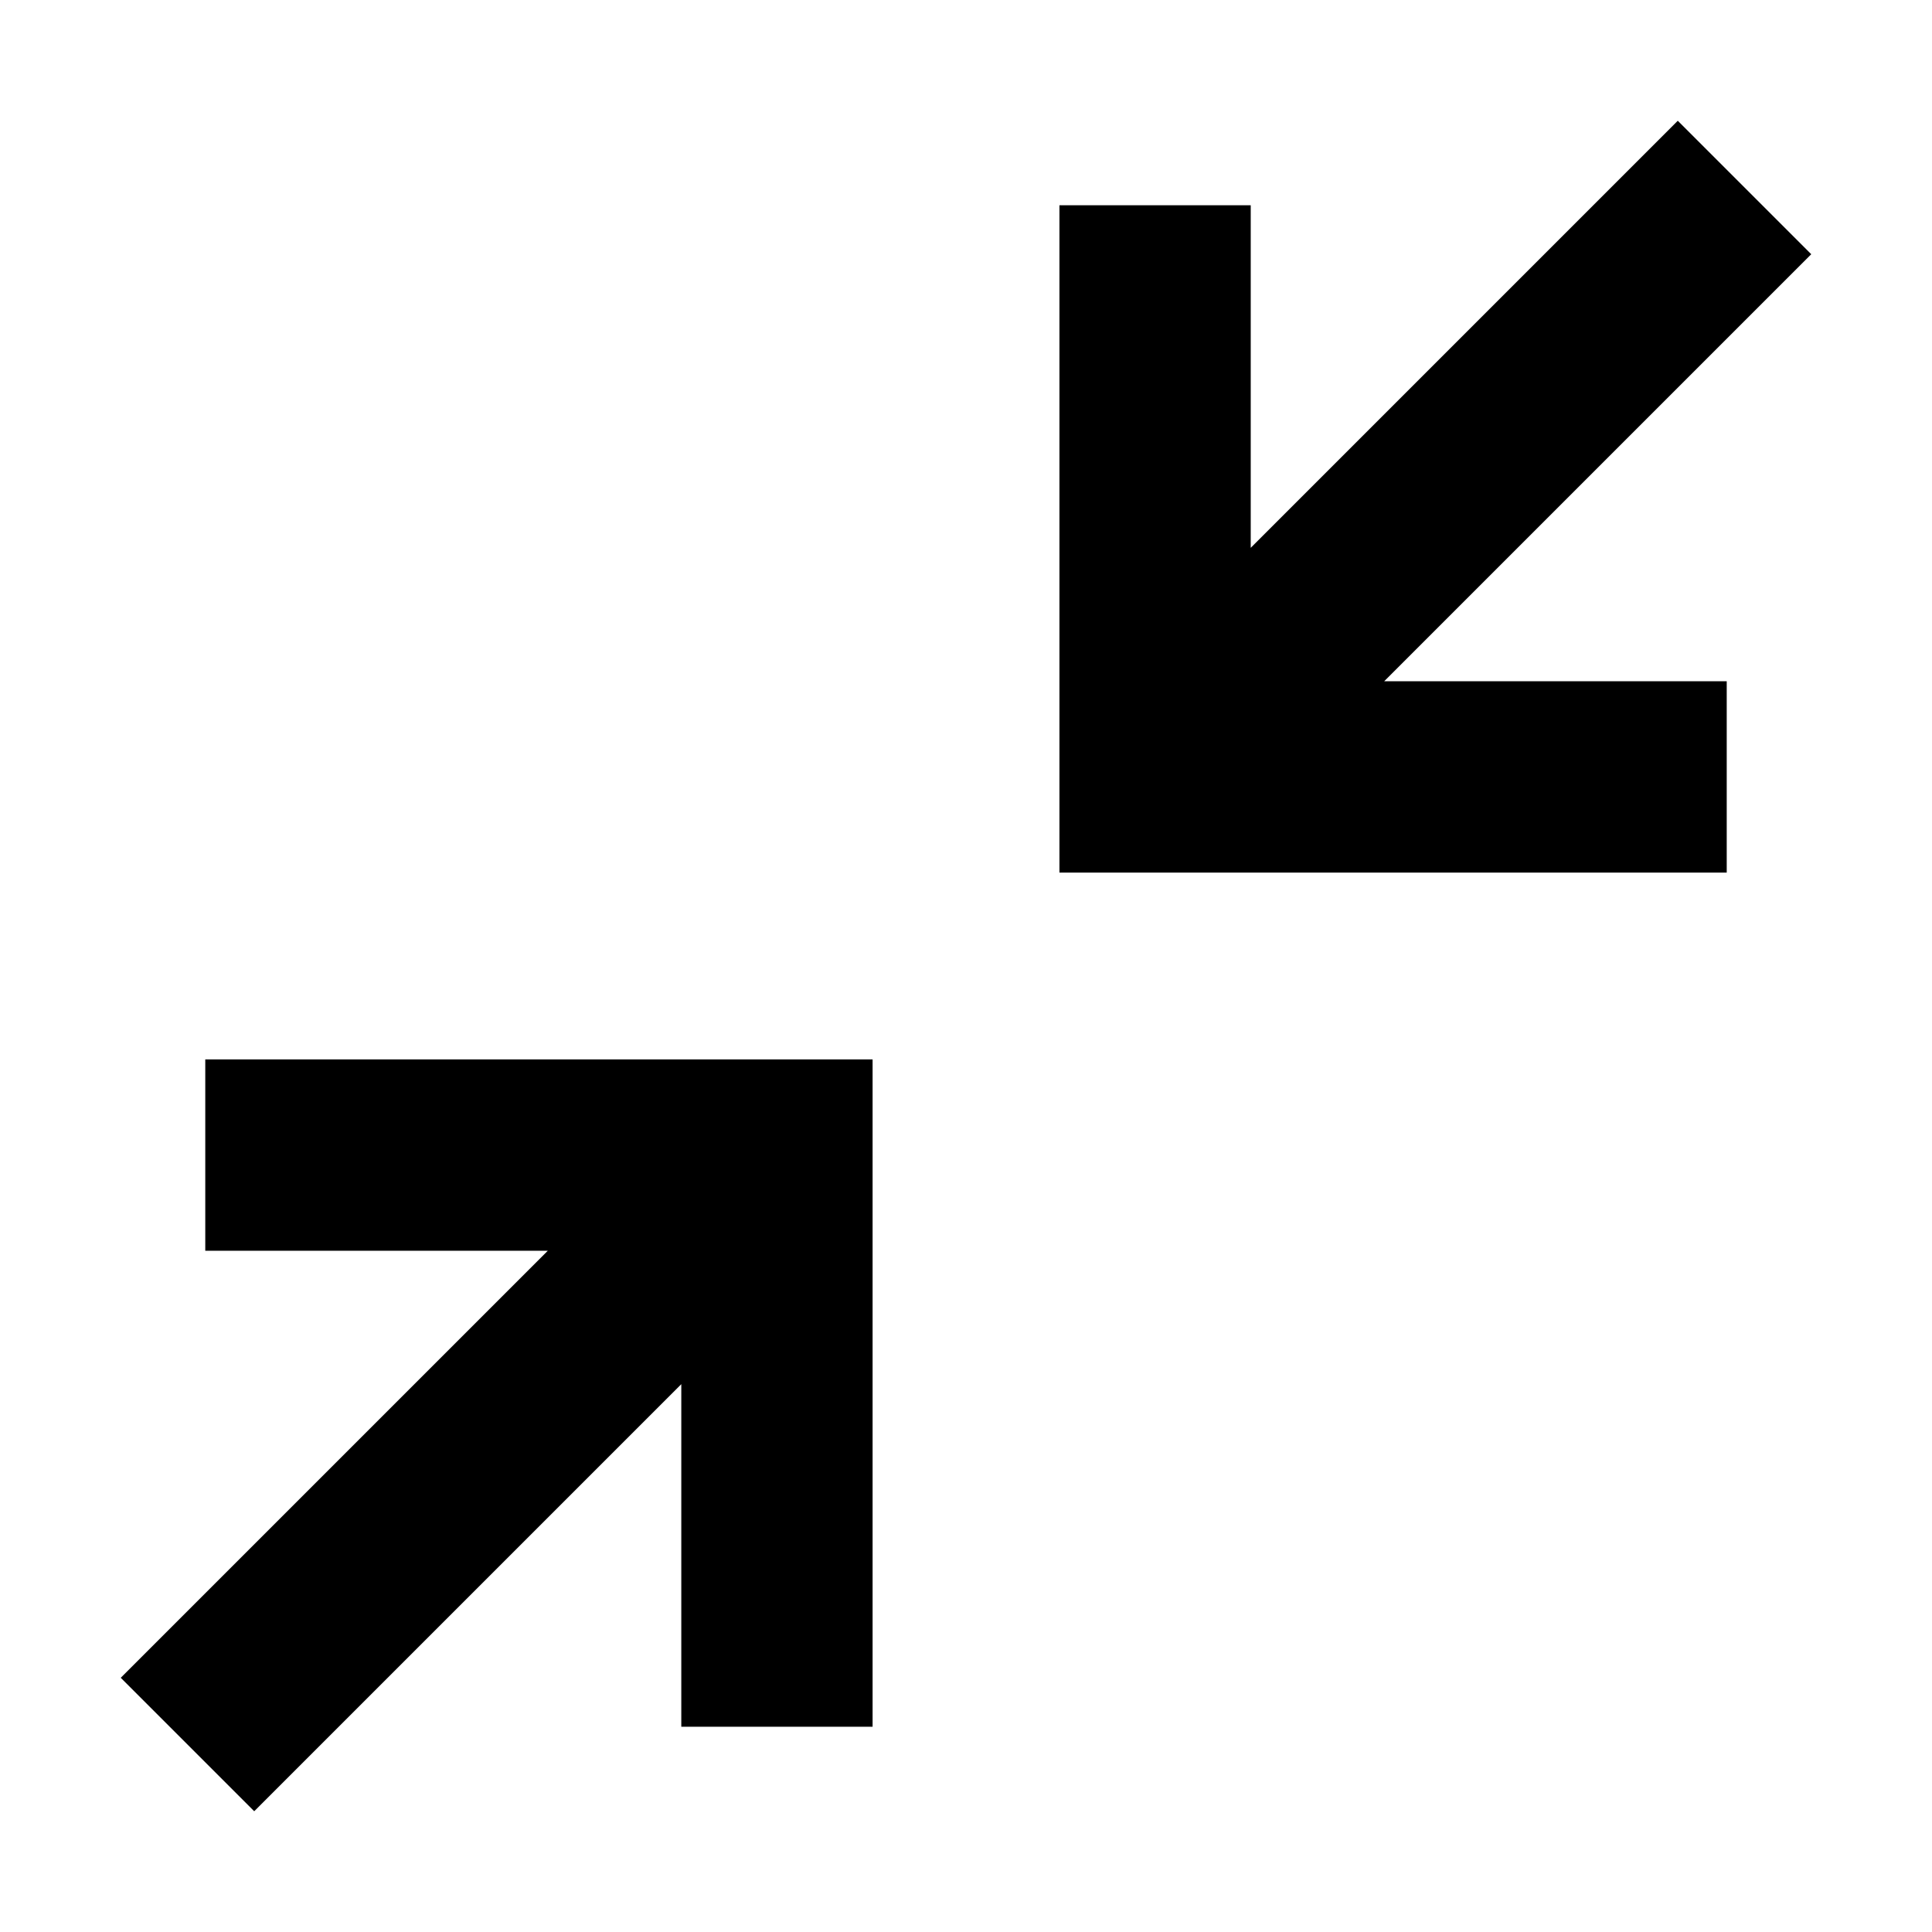
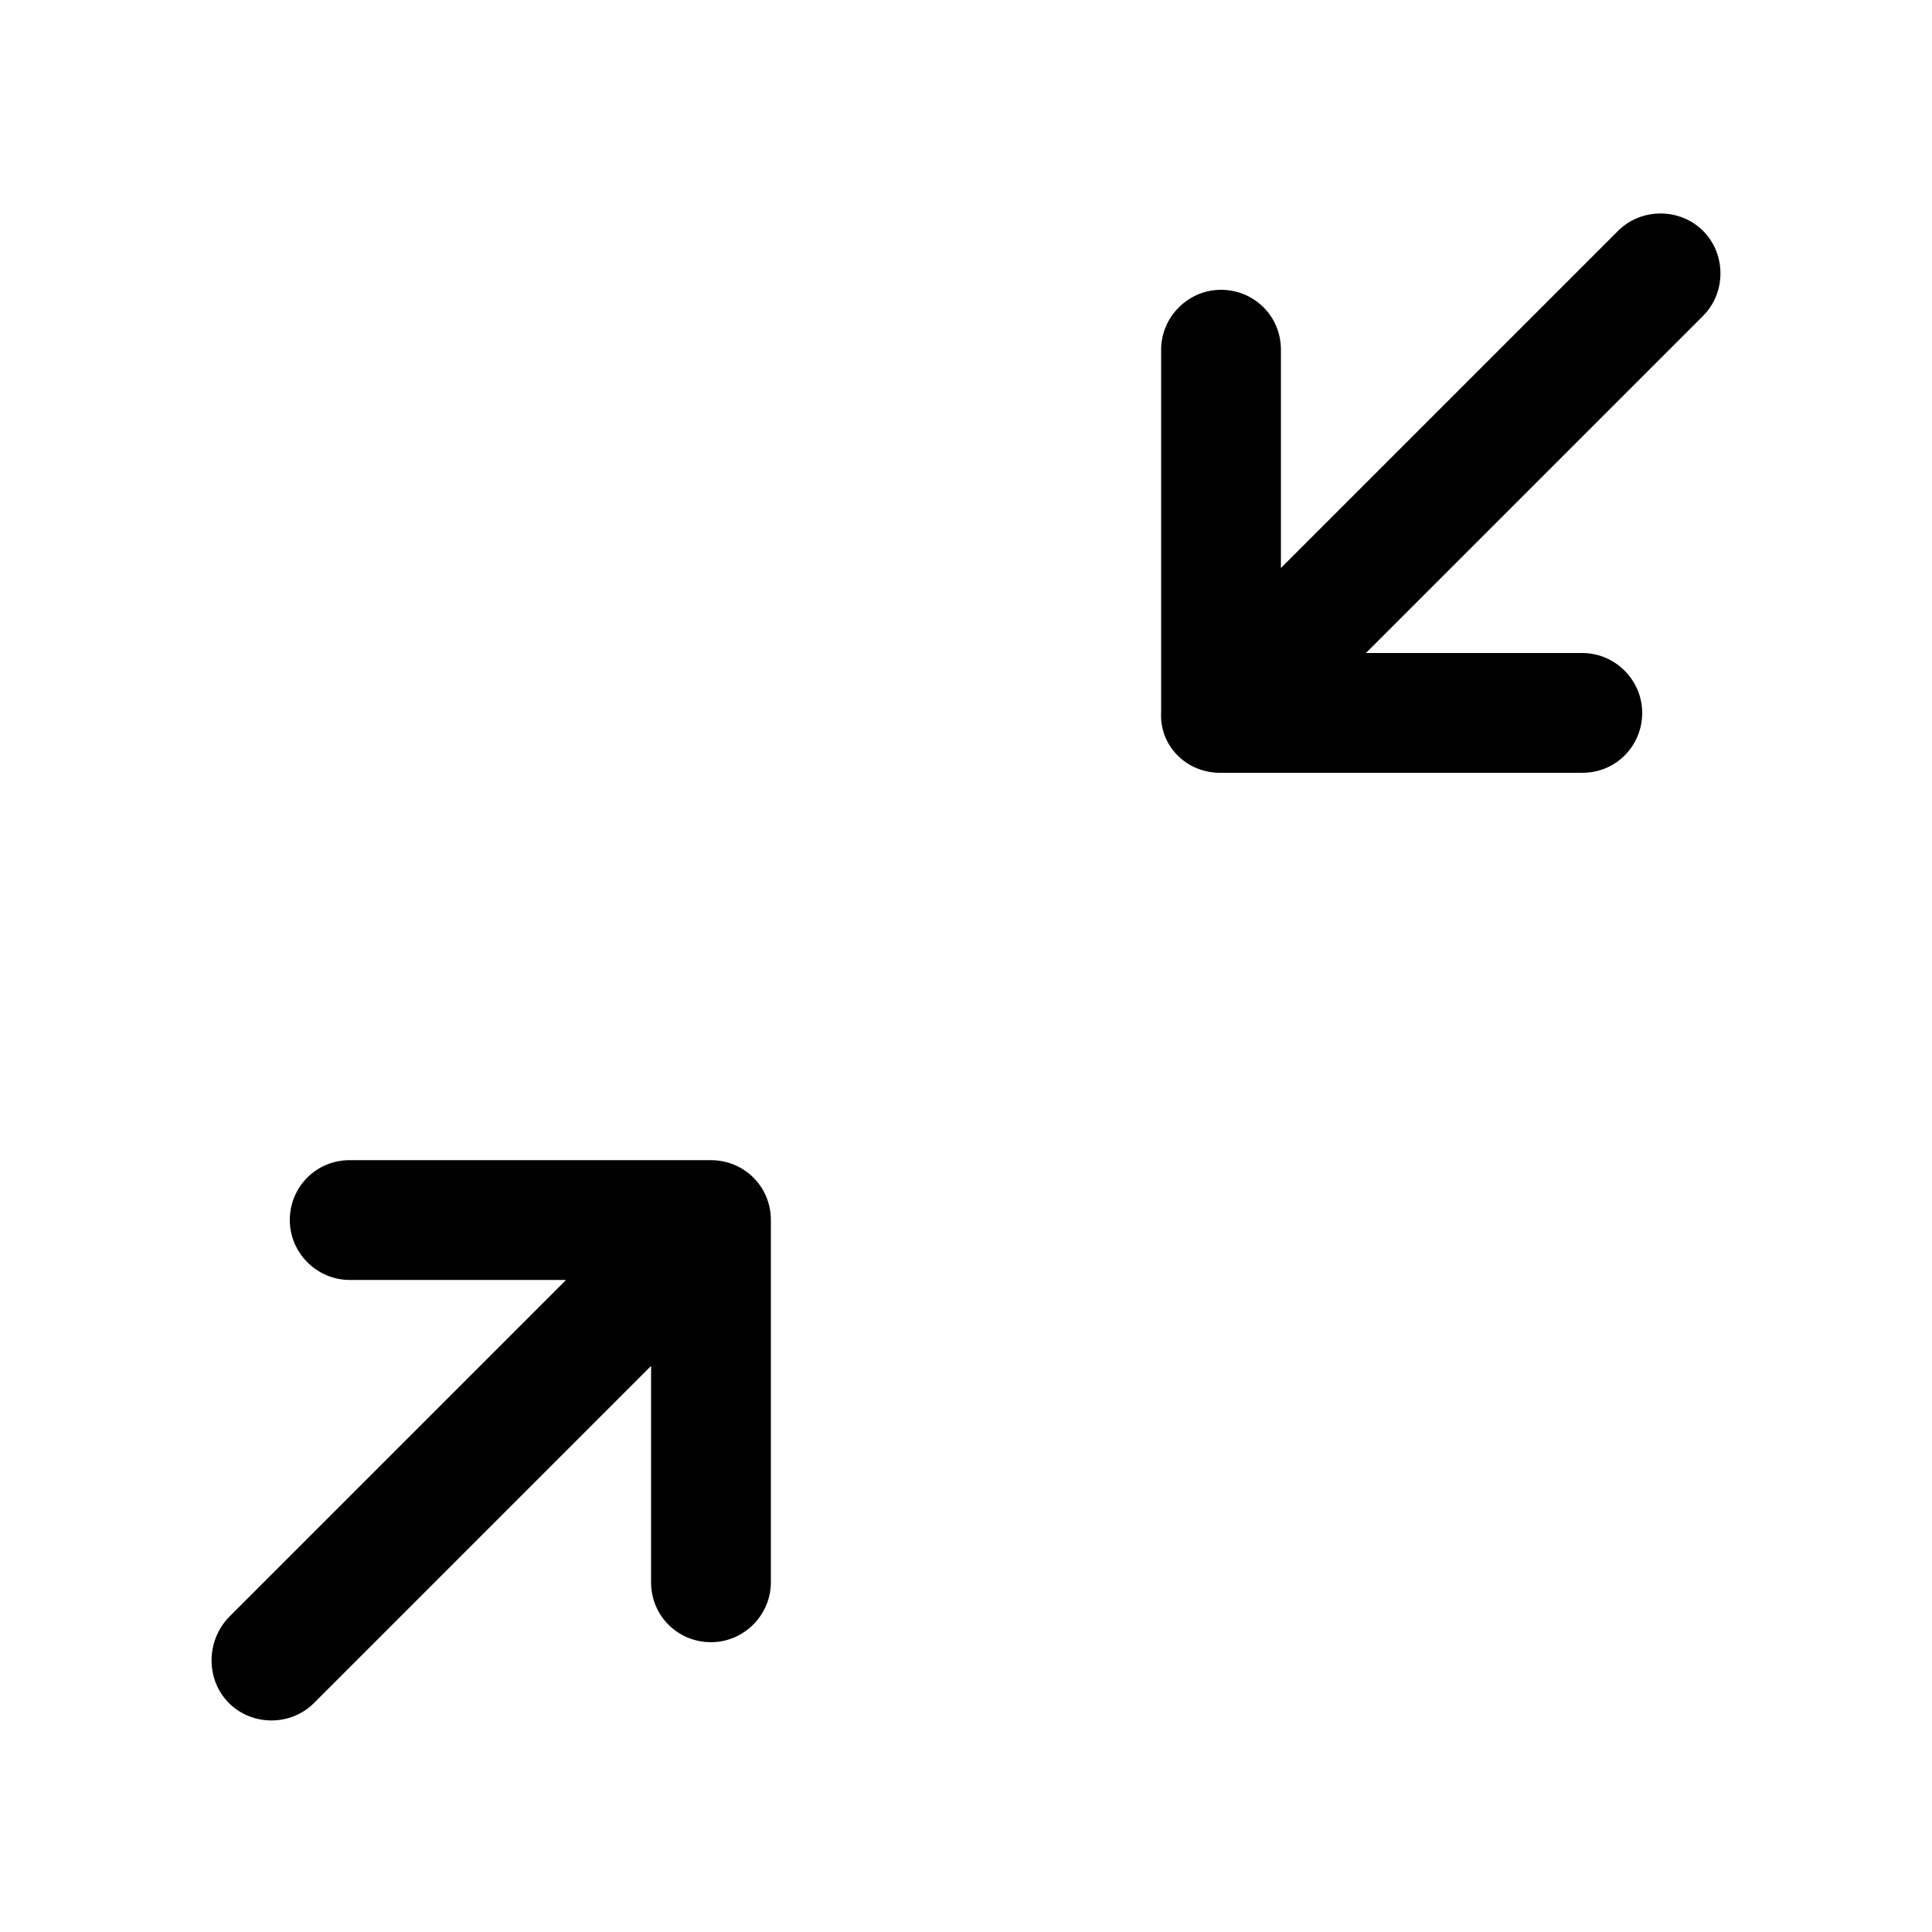
- <svg xmlns="http://www.w3.org/2000/svg" width="32" height="32" class="icon" viewBox="0 0 1024 1024">
-   <path d="M108.8 561.52v101.39h181.56L64 889.26 134.74 960 361.1 733.64V915.2h101.39V561.52H108.8zM889.26 64 662.91 290.36V108.8H561.52v353.68H915.2V361.09H733.64L960 134.74 889.26 64z" />
+ <svg xmlns="http://www.w3.org/2000/svg" viewBox="0 0 1024 1024">
+   <path fill="currentColor" d="M646.656 409.6h192c17.92 0 31.744-14.336 31.744-31.744s-14.336-31.744-31.744-31.744H723.968l178.688-178.688c12.288-12.288 12.288-32.768 0-45.056-12.288-12.288-32.768-12.288-45.056 0L678.912 301.056V185.344c0-17.92-14.336-31.744-31.744-31.744s-31.744 14.336-31.744 31.744v192c-1.024 17.92 13.312 32.256 31.232 32.256zM121.344 902.656c12.288 12.288 32.768 12.288 45.056 0l178.688-178.688v114.688c0 17.92 14.336 31.744 31.744 31.744s31.744-14.336 31.744-31.744v-192c0-17.92-14.336-31.744-31.744-31.744H185.344c-17.92 0-31.744 14.336-31.744 31.744s14.336 31.744 31.744 31.744h114.688L121.344 857.088c-12.288 12.8-12.288 33.28 0 45.568z" />
</svg>
